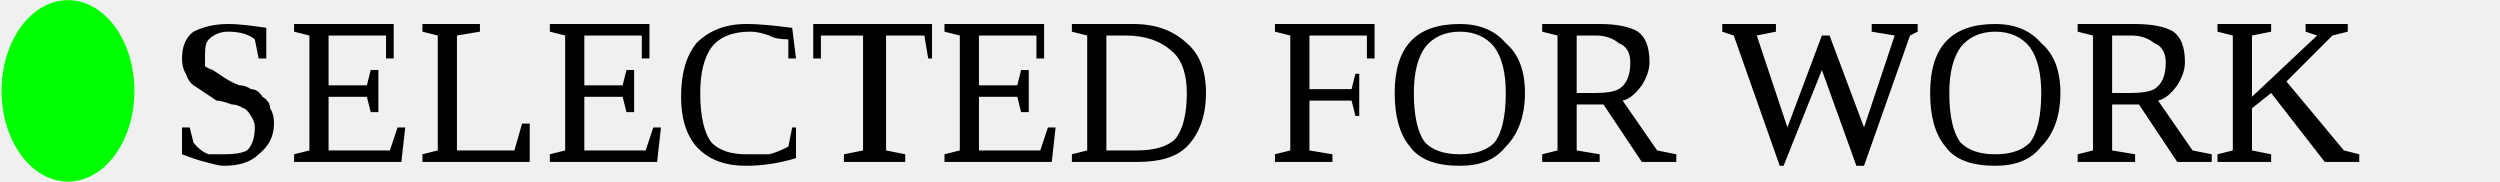
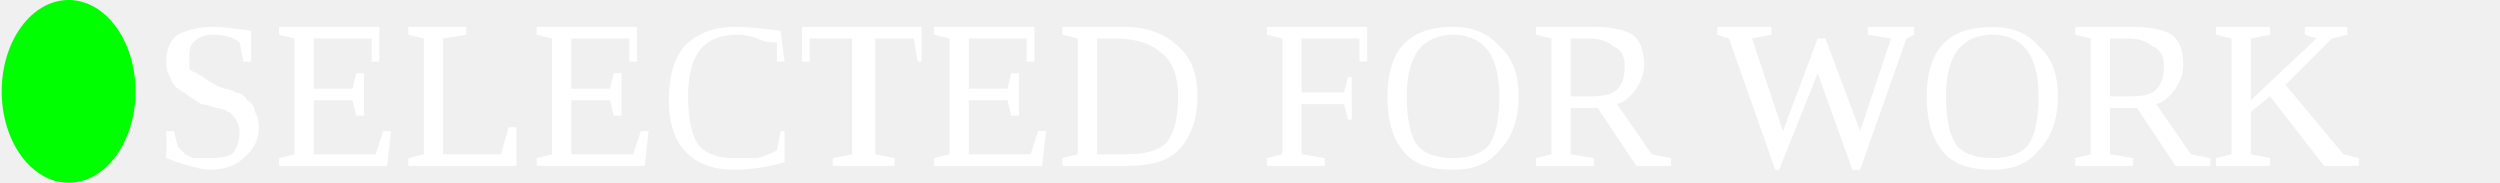
- <svg xmlns="http://www.w3.org/2000/svg" width="7.127mm" height="0.518mm" viewBox="0 0 10.182 0.741" version="1.1" id="svg1" xml:space="preserve">
+ <svg xmlns="http://www.w3.org/2000/svg" width="7.077mm" height="0.518mm" viewBox="0 0 10.11 0.741" version="1.1" id="svg1" xml:space="preserve">
  <defs id="defs1" />
-   <g id="g3" transform="translate(-9.385377,-1.679455)">
-     <ellipse style="fill:#00ff00;fill-opacity:1;stroke-width:4.099;stroke-dasharray:none" id="path4" cx="9.656" cy="2.05" rx="0.271" ry="0.37" />
-     <text xml:space="preserve" style="font-size:0.852px;fill:#000000;stroke-width:2.857;paint-order:stroke fill markers" x="10.075" y="2.341" id="text3">
-       <tspan id="tspan3" style="stroke-width:2.857" x="10.075" y="2.341">SELECTED FOR WORK</tspan>
+   <g id="g1" transform="translate(-0.07195959,-0.01199302)">
+     <ellipse style="fill:#00ff00;fill-opacity:1;stroke-width:4.099;stroke-dasharray:none" id="path4" cx="0.343" cy="0.382" rx="0.271" ry="0.37" />
+     <text xml:space="preserve" style="font-size:0.852px;fill:#ffffff;stroke-width:2.857;paint-order:stroke fill markers" x="0.69" y="0.685" id="text3">
+       <tspan id="tspan3" style="fill:#ffffff;stroke-width:2.857" x="0.69" y="0.685">SELECTED FOR WORK</tspan>
    </text>
  </g>
</svg>
